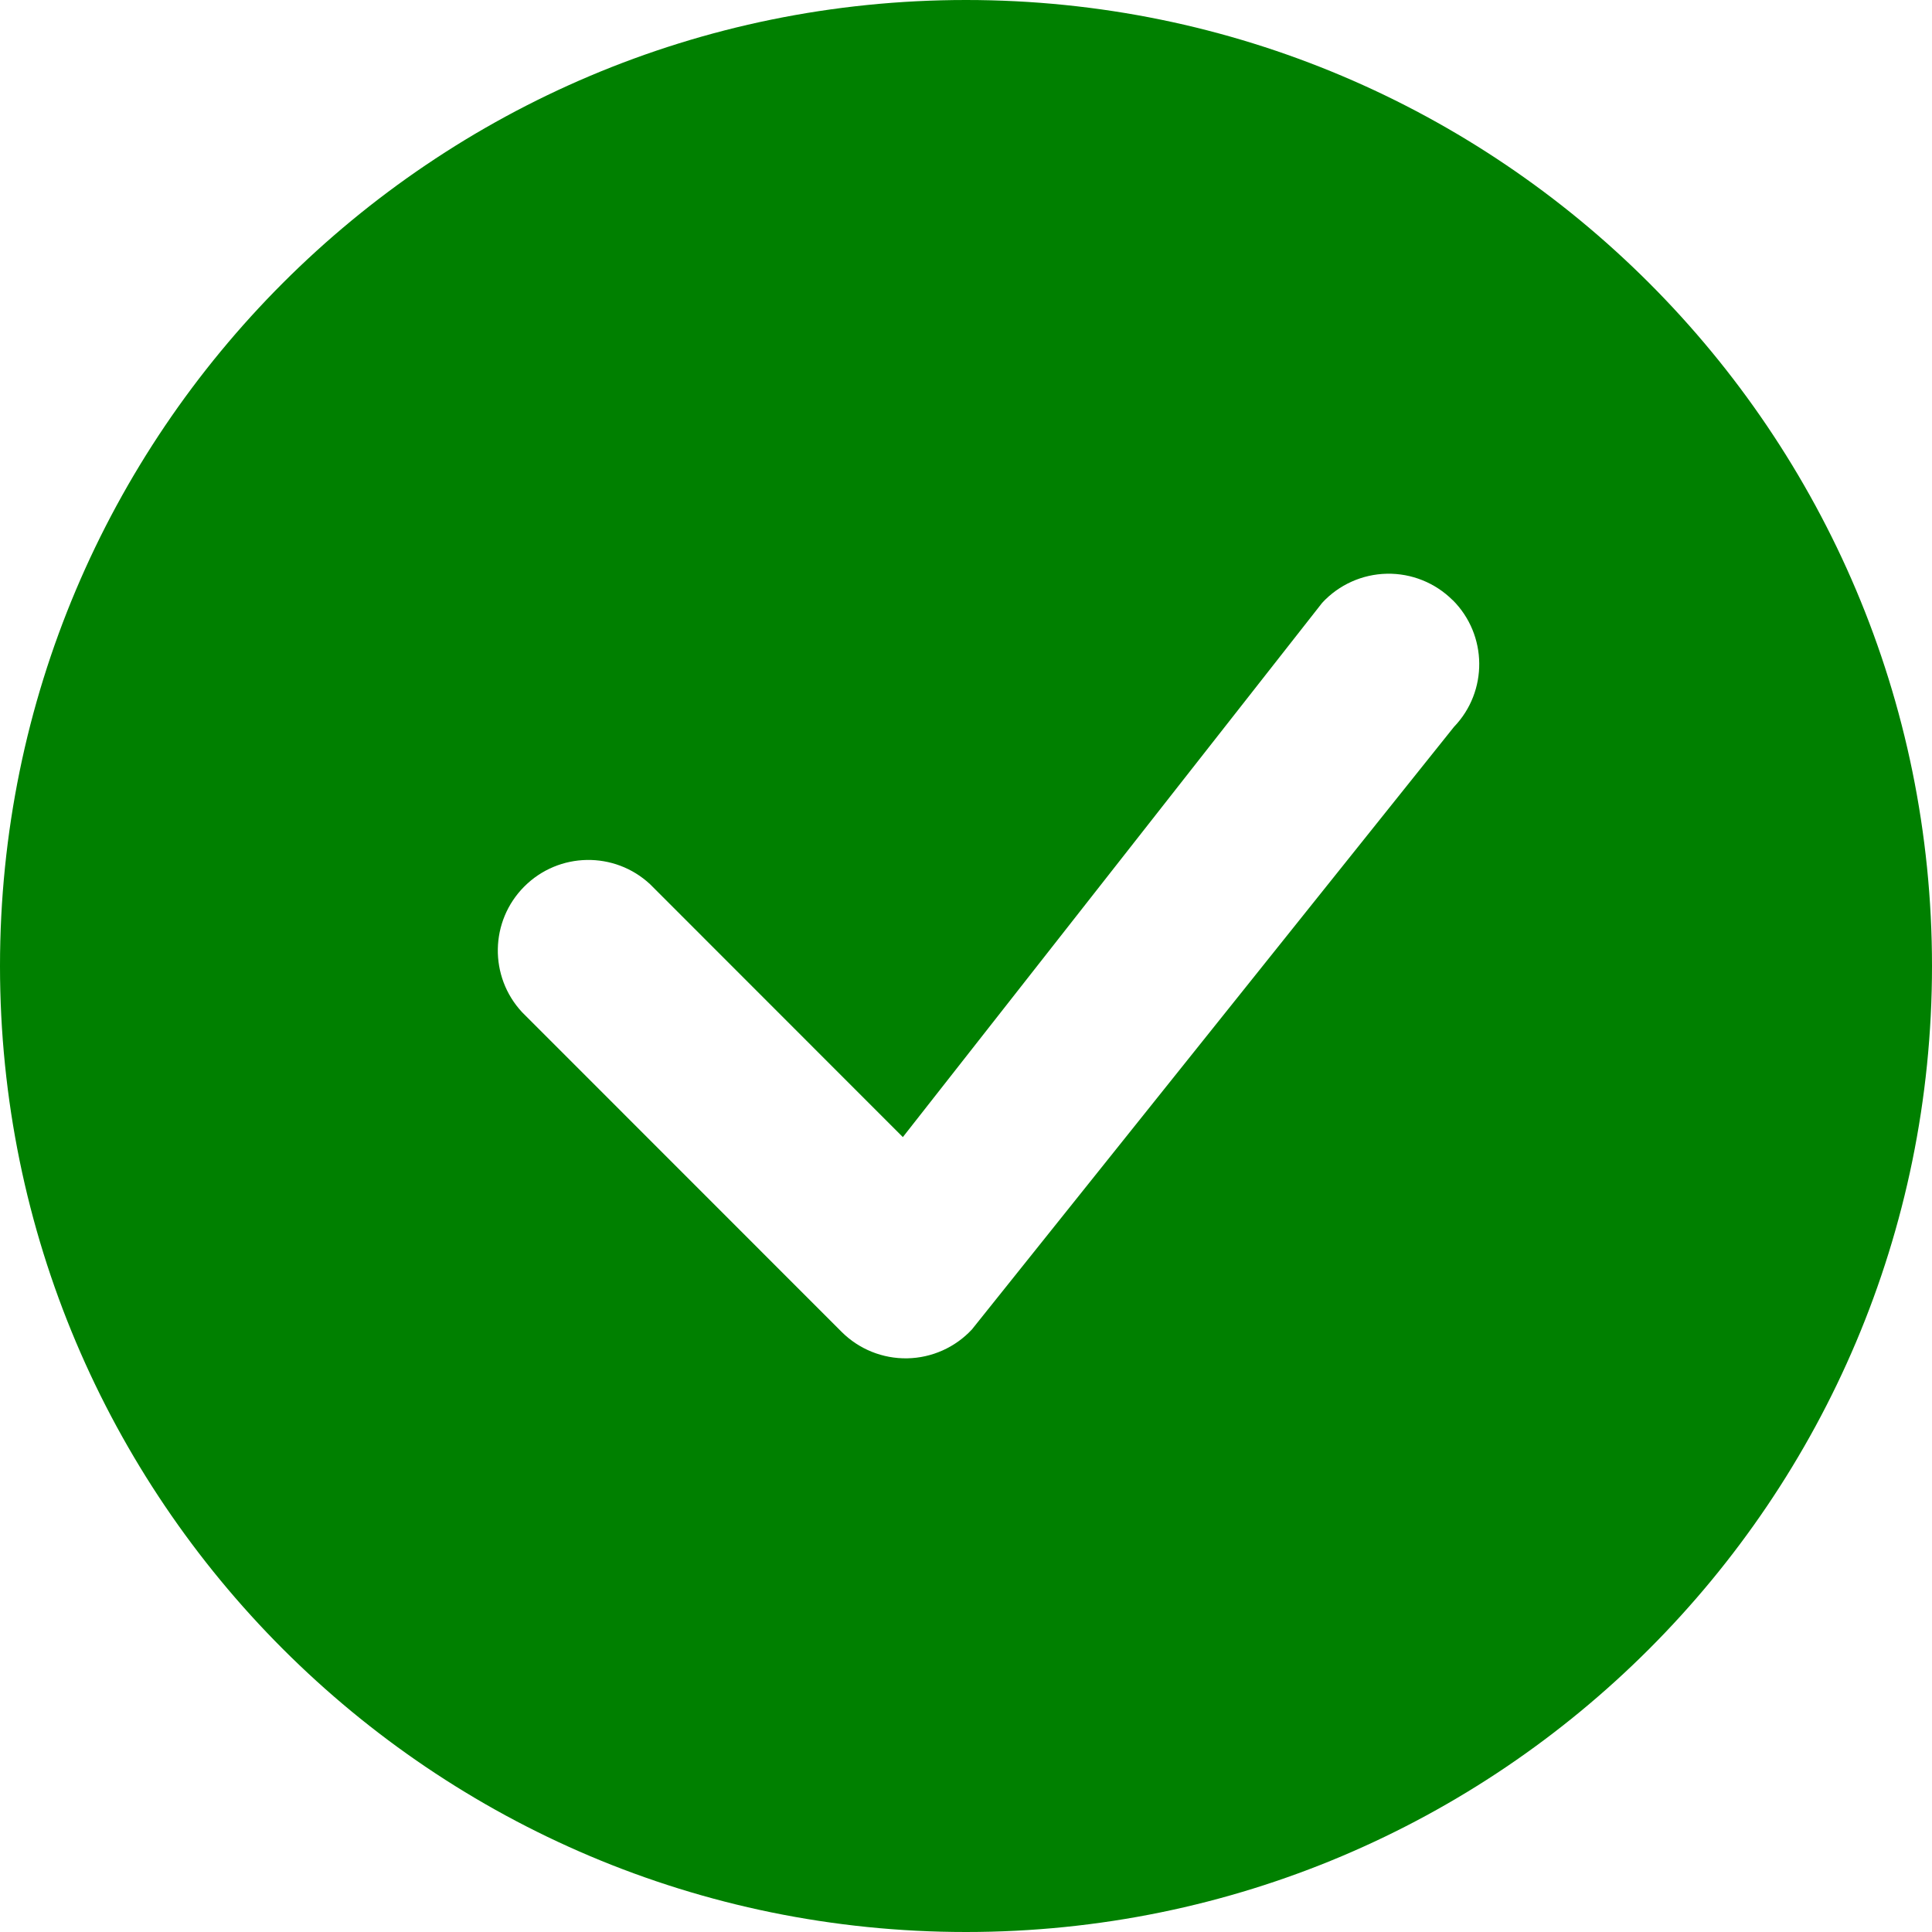
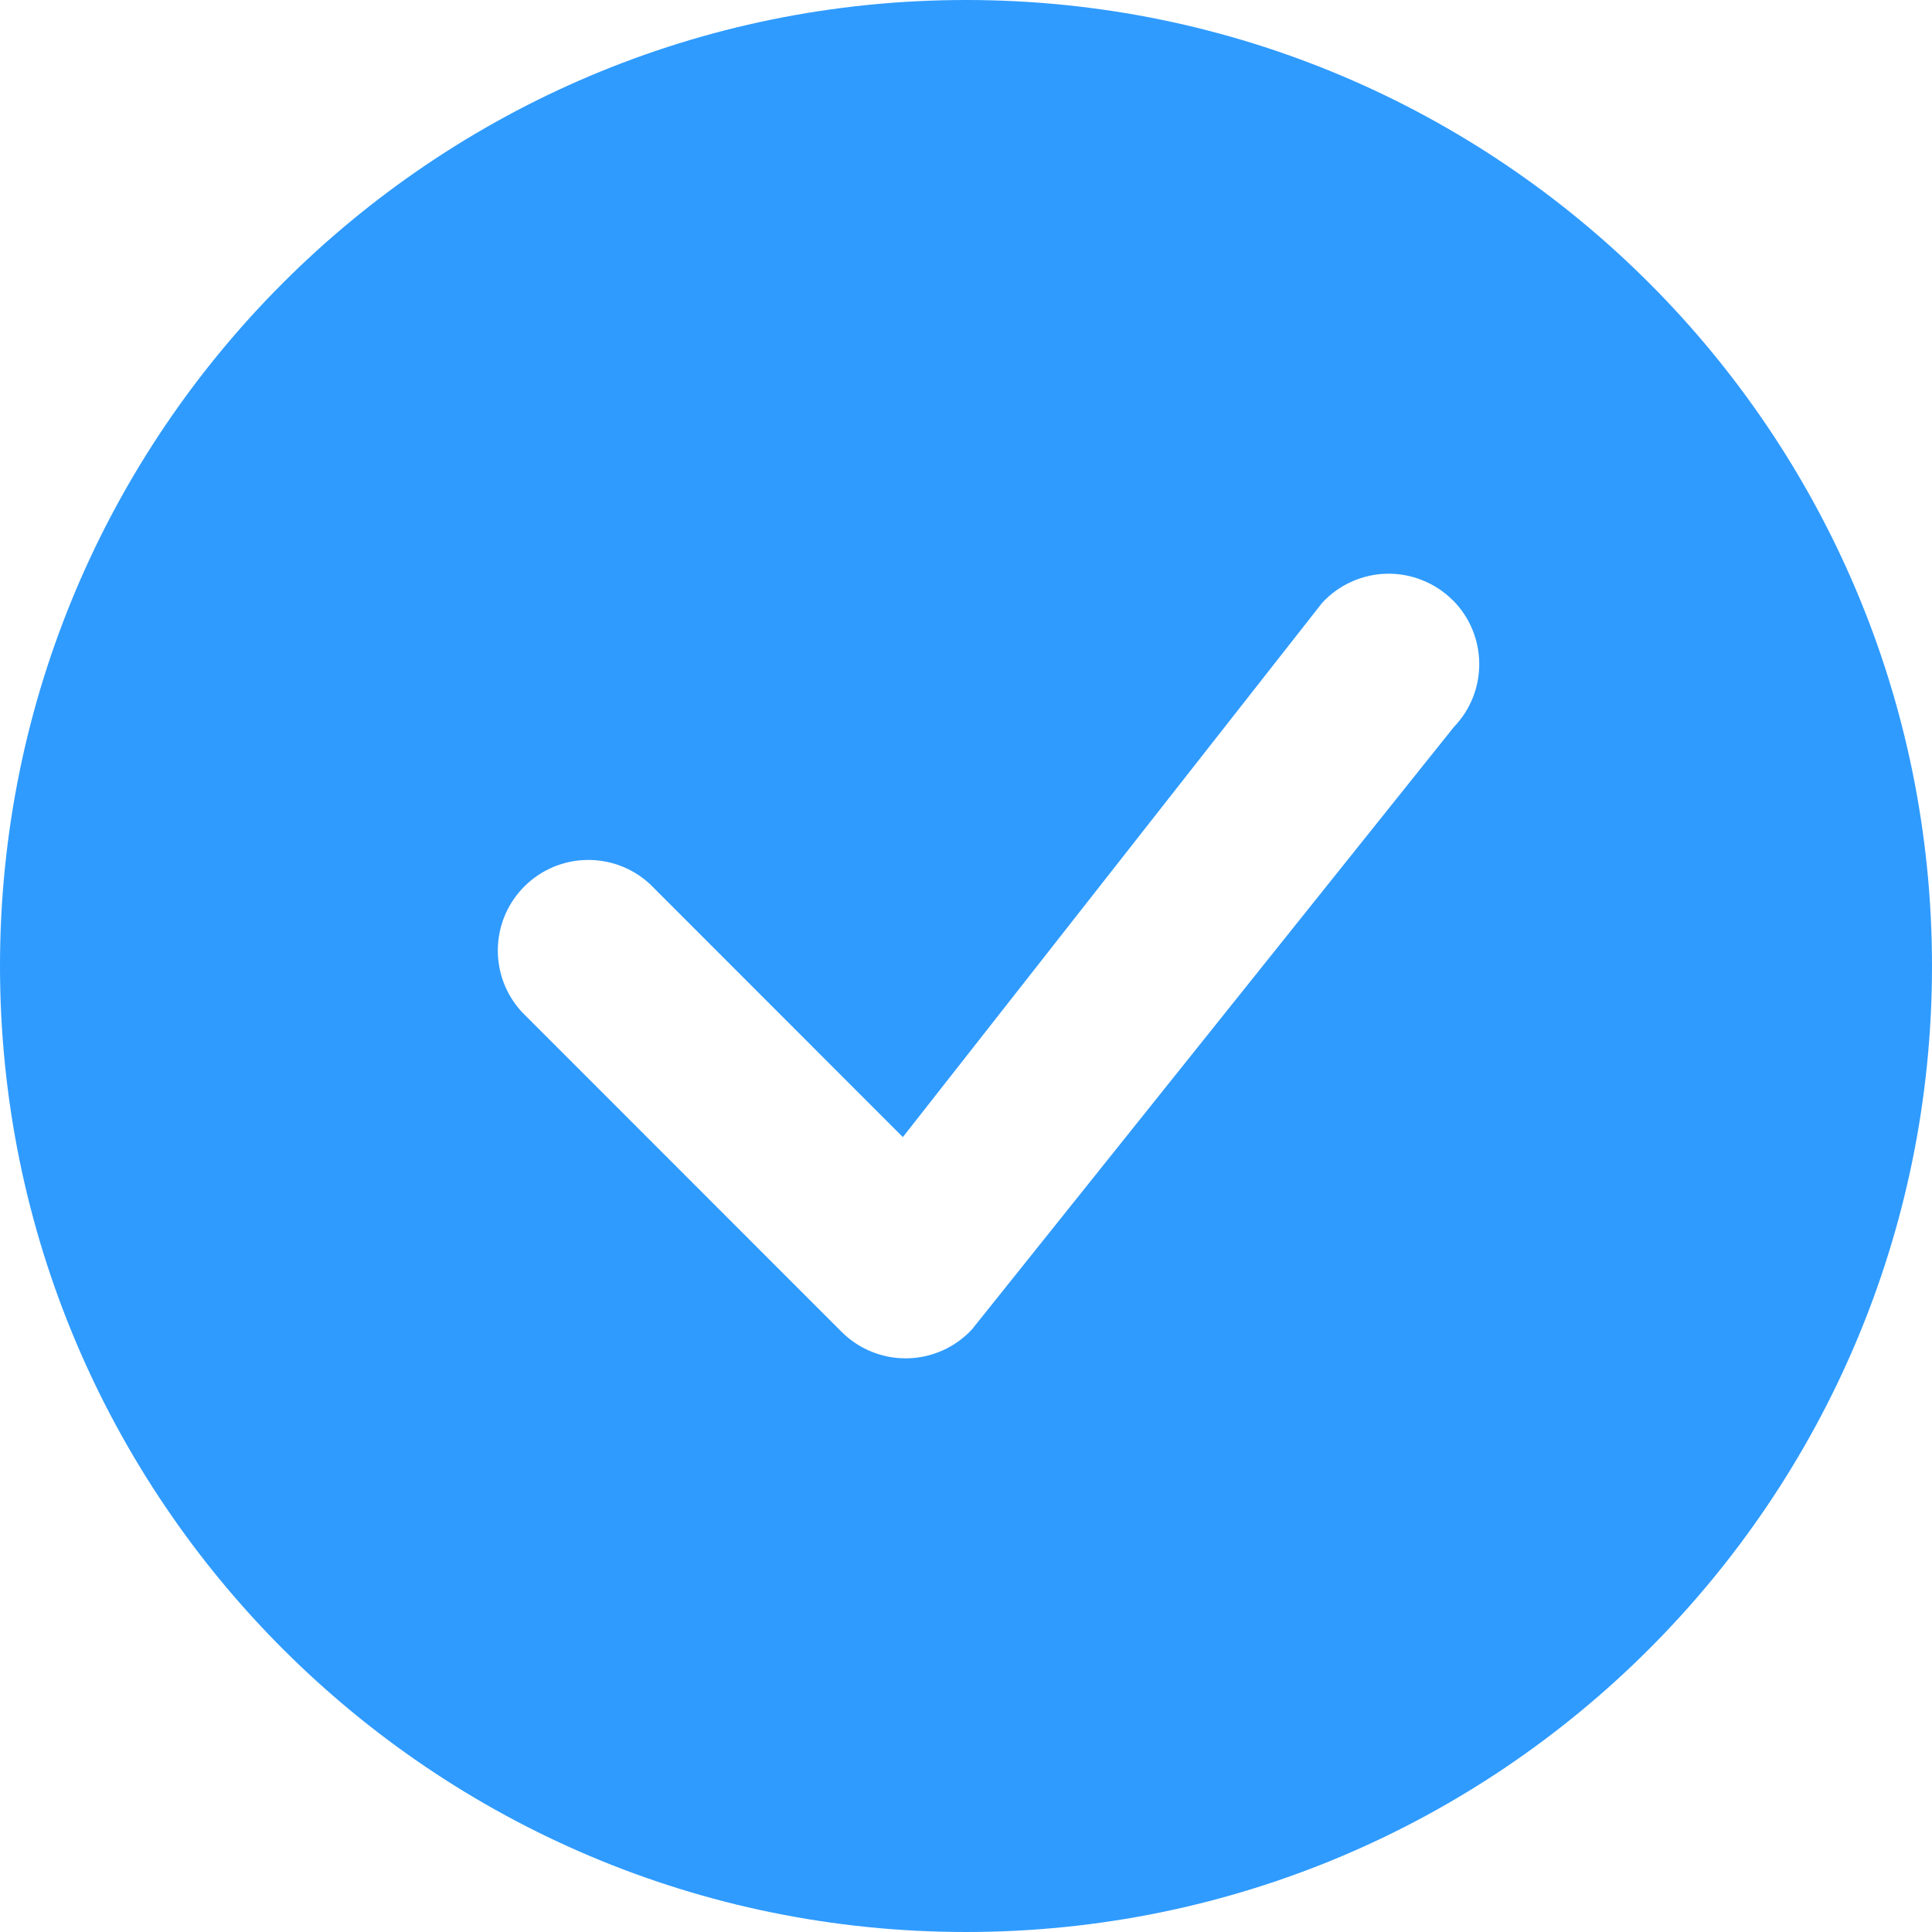
- <svg xmlns="http://www.w3.org/2000/svg" width="16" height="16" fill="currentColor" color="green" class="bi bi-check-circle-fill" viewBox="0 0 16 16">
+ <svg xmlns="http://www.w3.org/2000/svg" width="16" height="16" fill="currentColor" color="#2F9BFF" class="bi bi-check-circle-fill" viewBox="0 0 16 16">
  <path d="M16 8A8 8 0 1 1 0 8a8 8 0 0 1 16 0m-3.97-3.03a.75.75 0 0 0-1.08.022L7.477 9.417 5.384 7.323a.75.75 0 0 0-1.06 1.06L6.97 11.03a.75.75 0 0 0 1.079-.02l3.992-4.99a.75.75 0 0 0-.01-1.05z" />
</svg>
